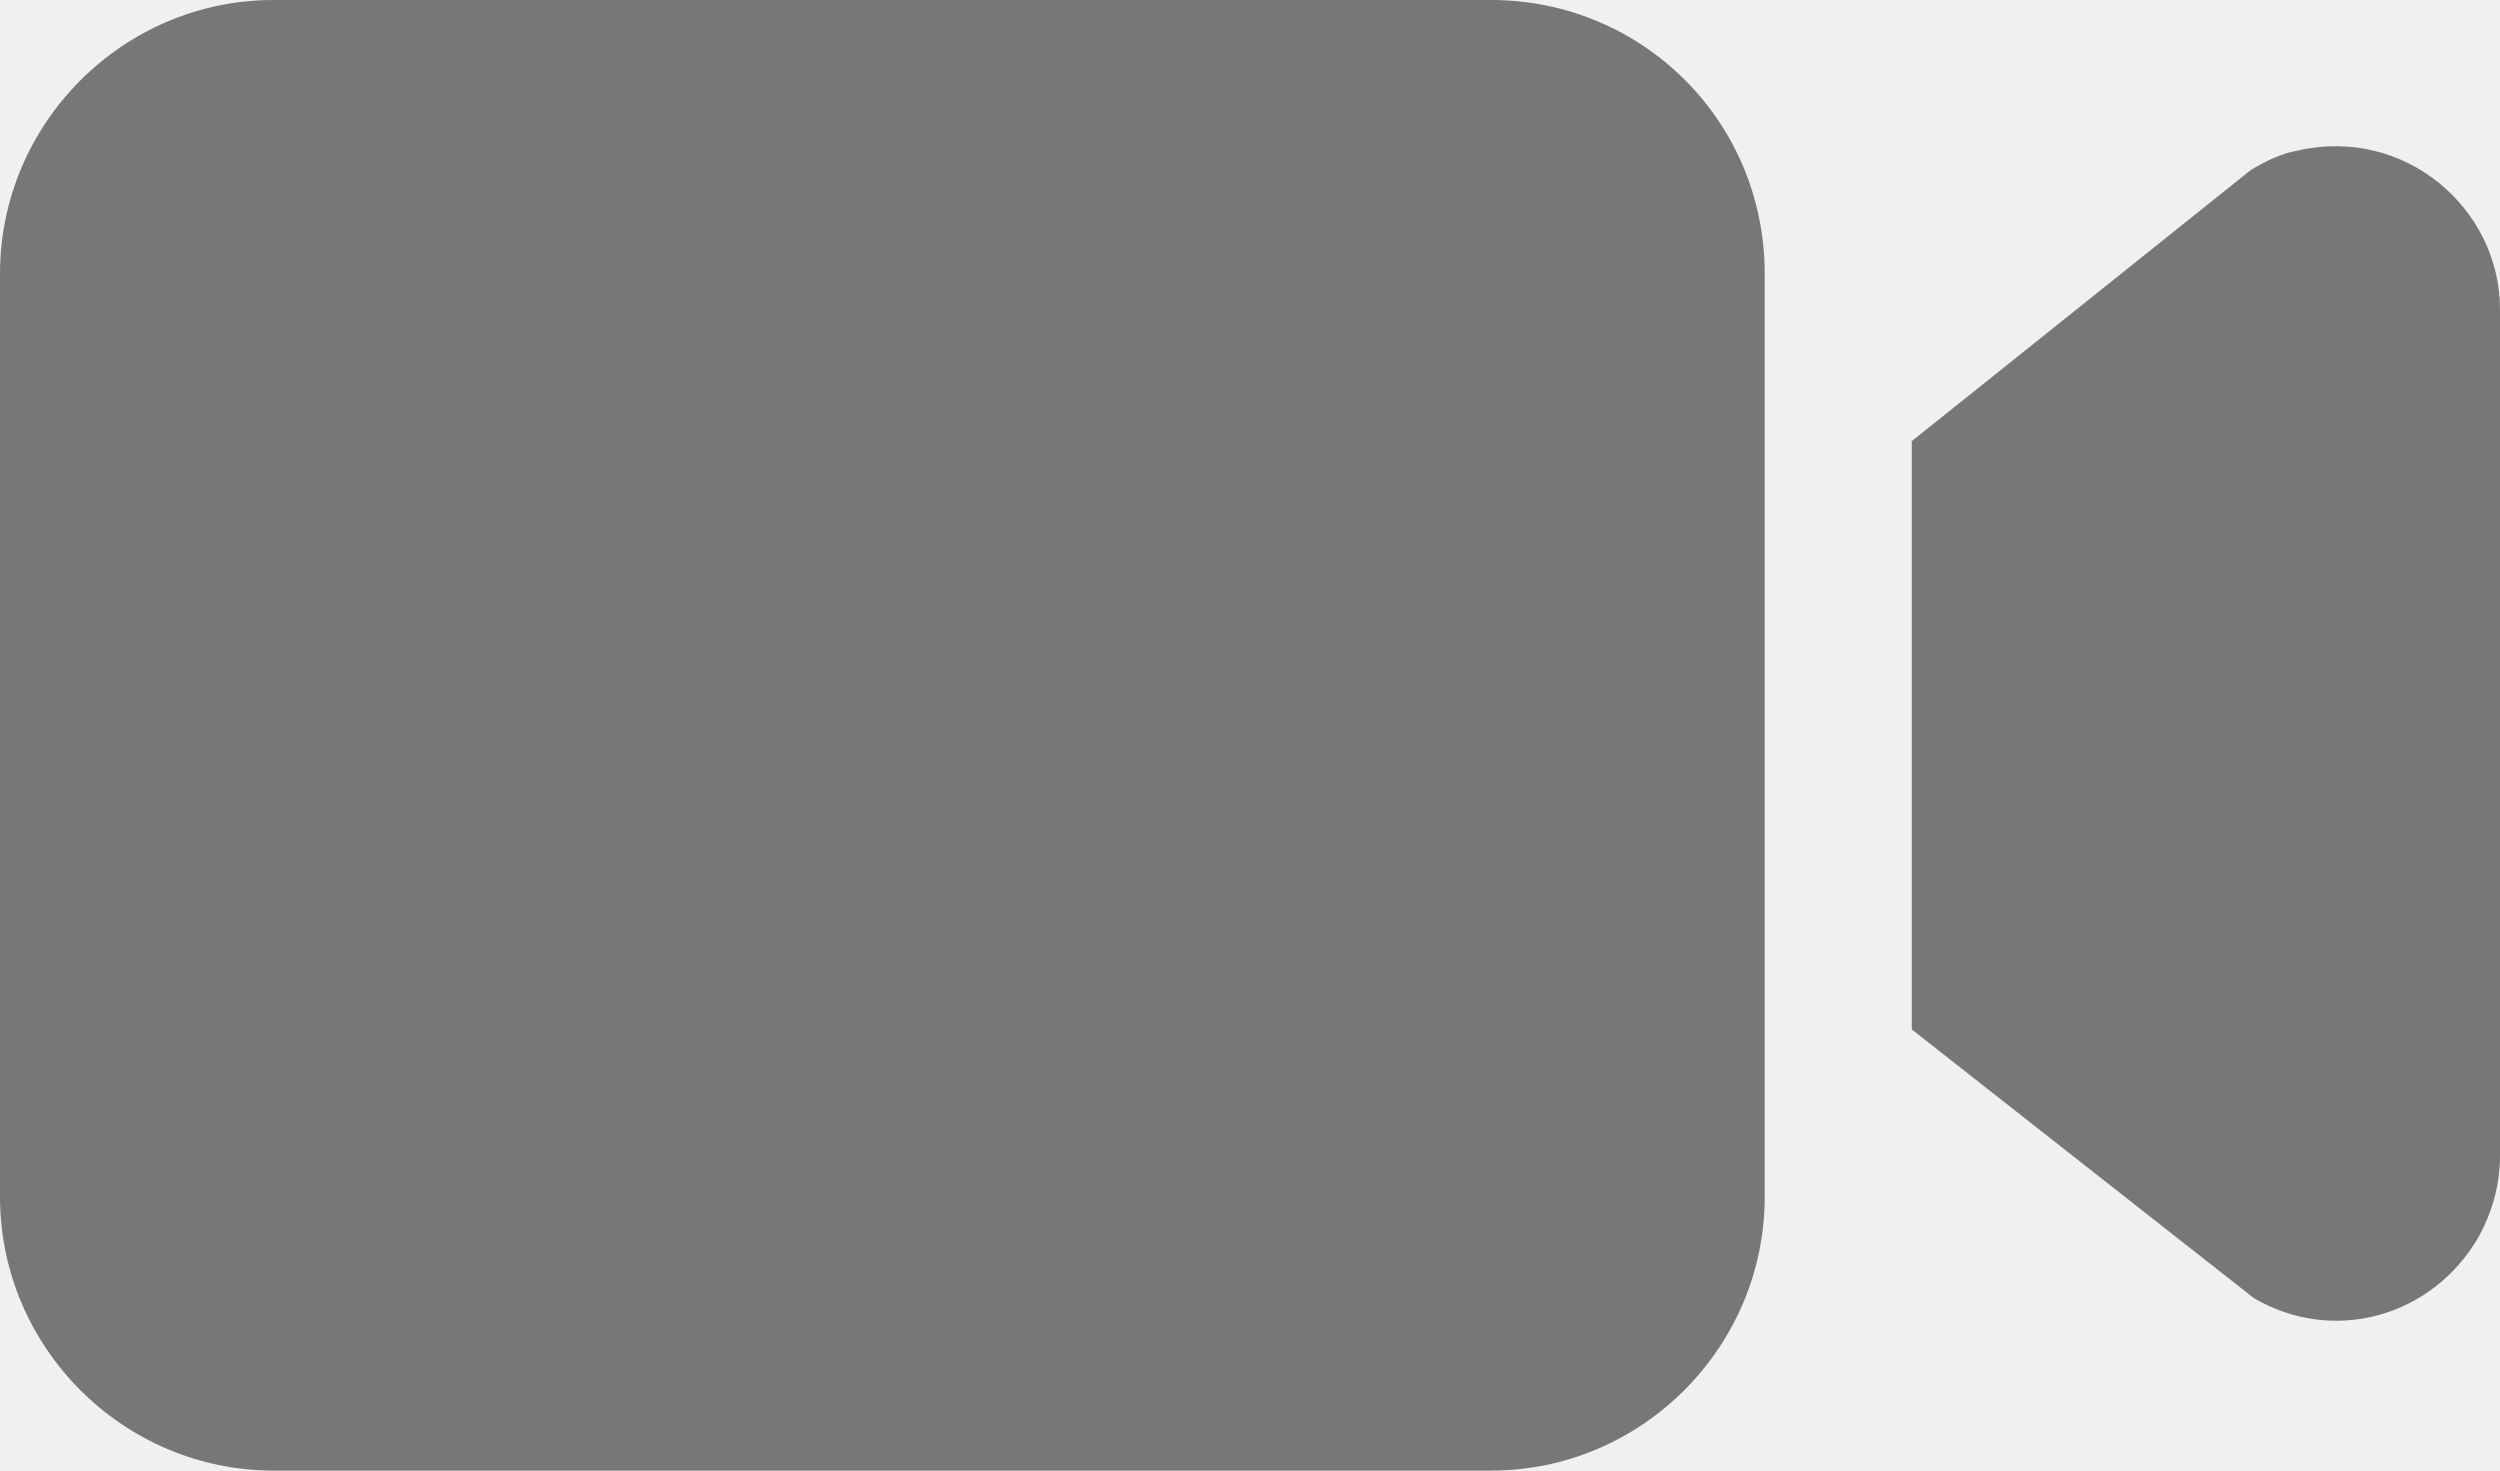
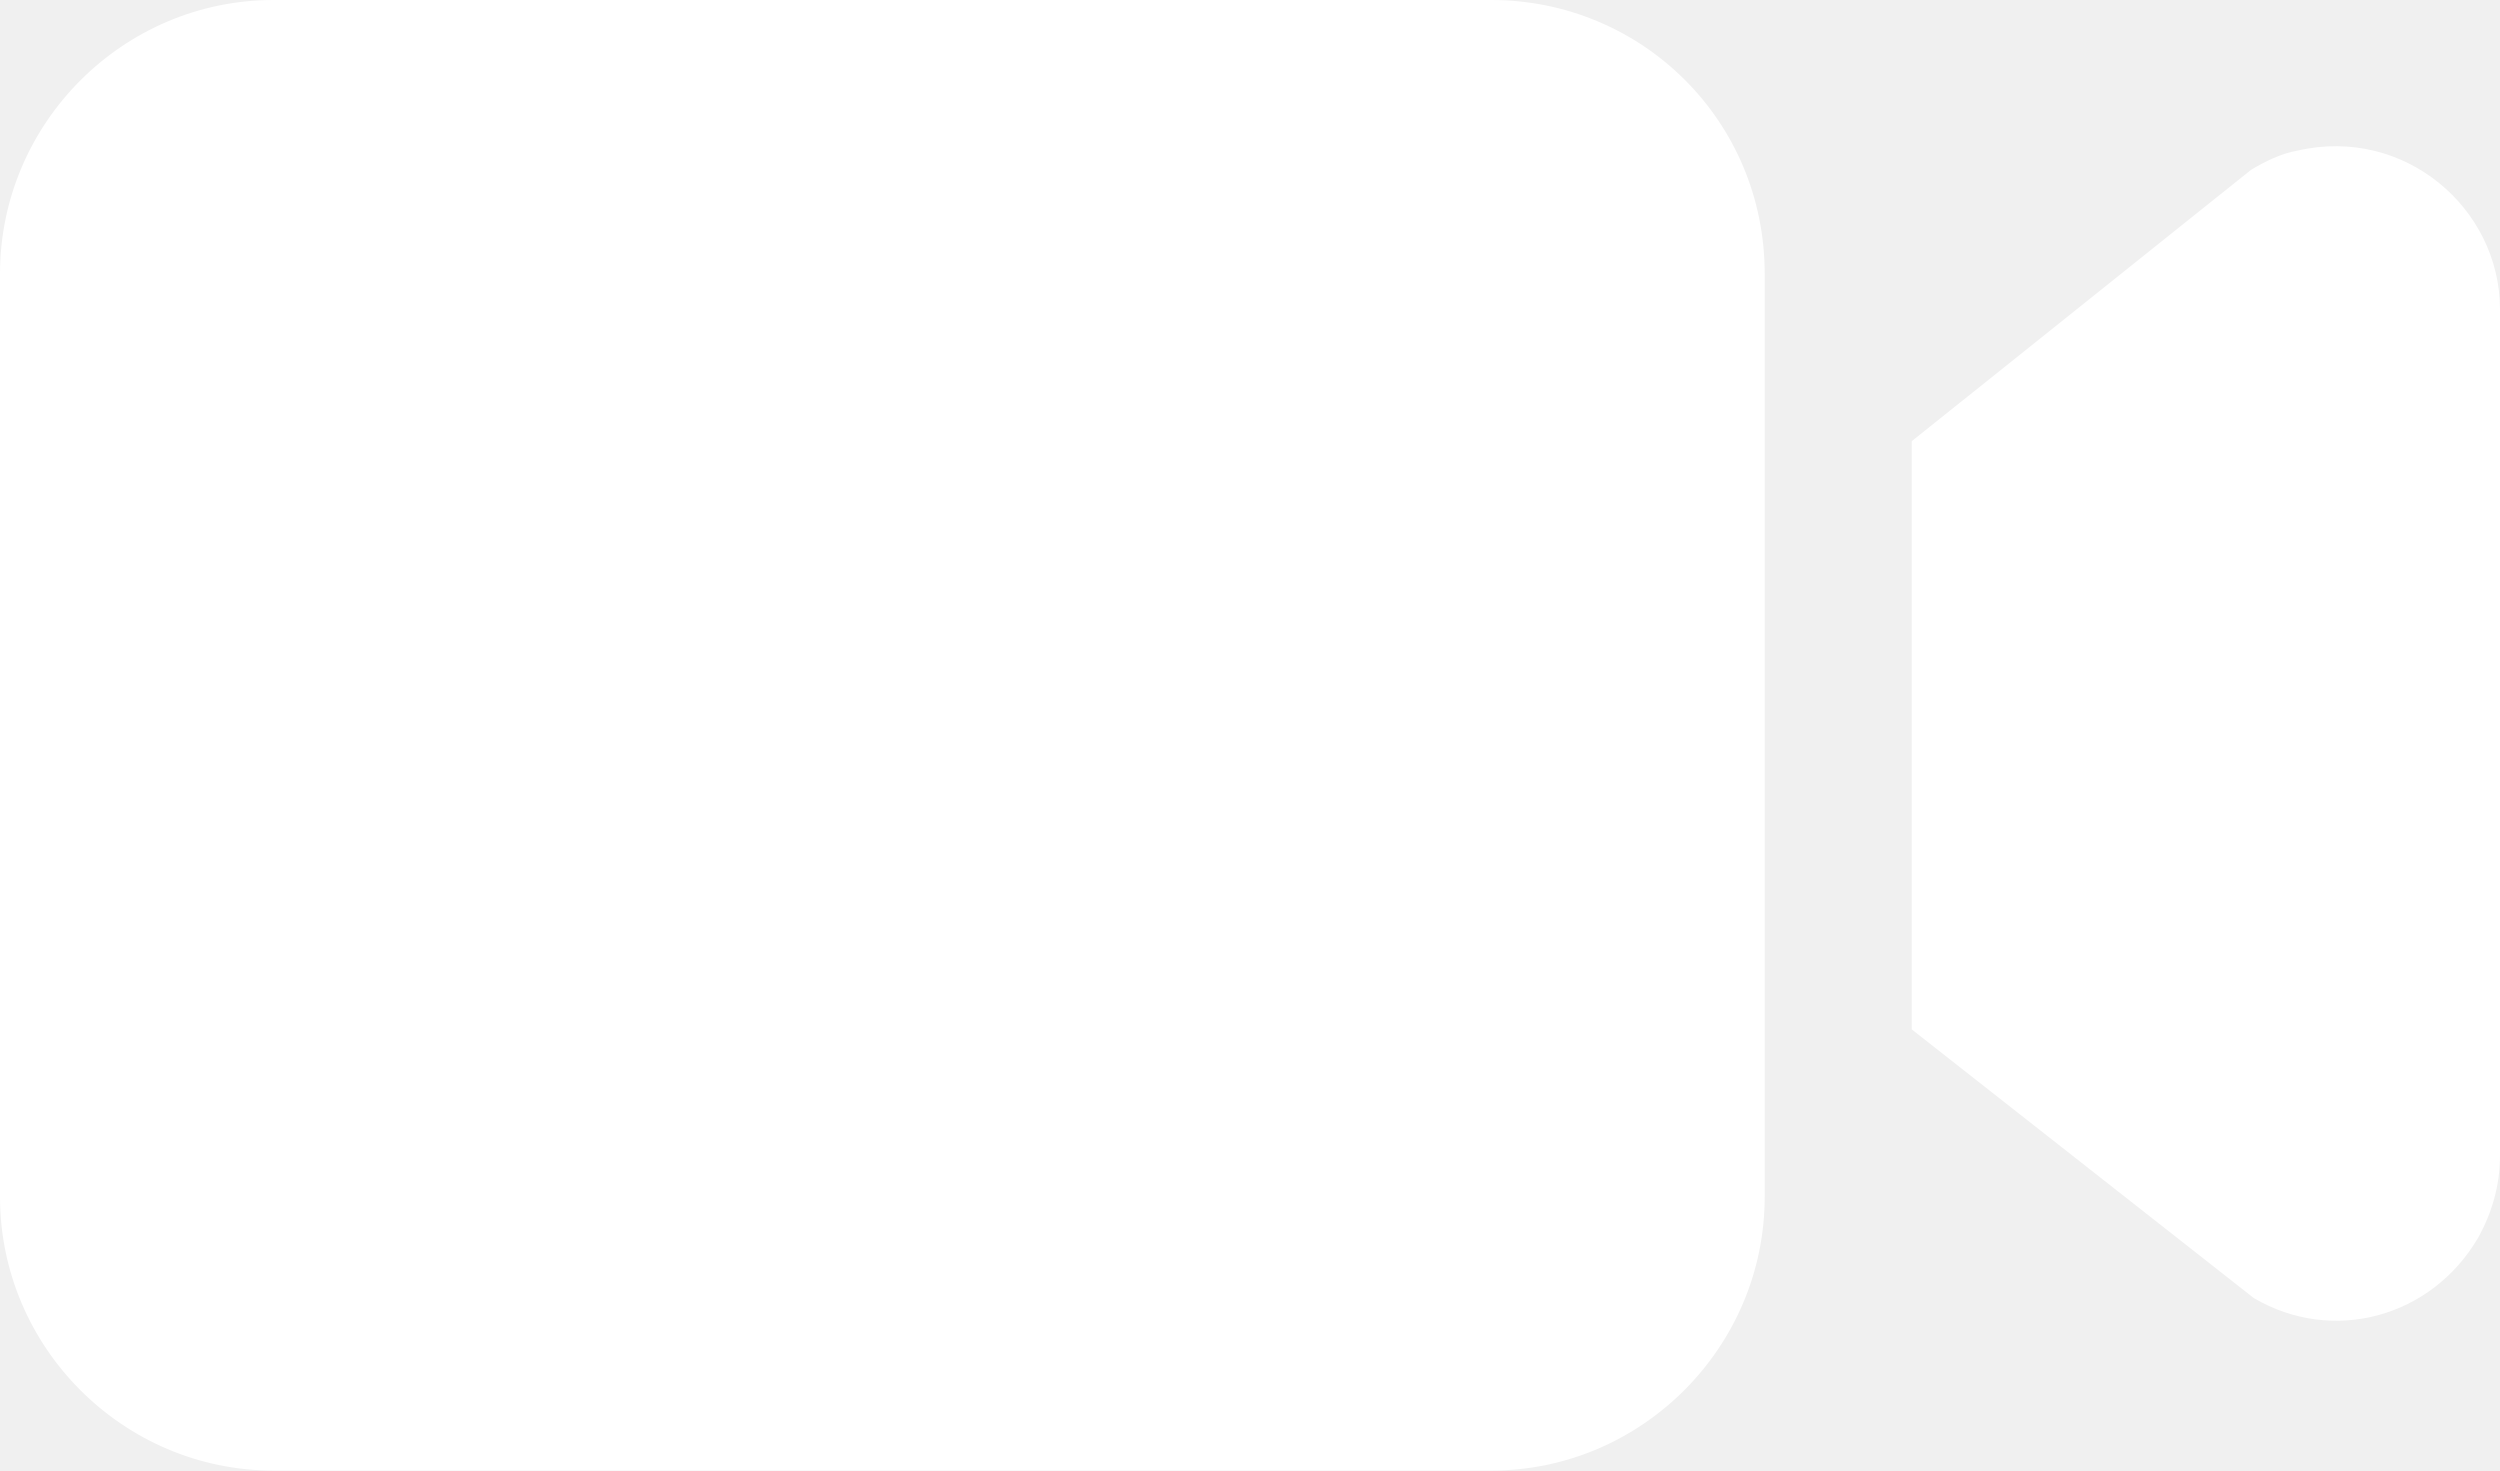
<svg xmlns="http://www.w3.org/2000/svg" width="17" height="10" viewBox="0 0 17 10" fill="none">
-   <path d="M10.14 0H1.86C0.837 0 0 0.838 0 1.862V8.138C0 9.162 0.837 10 1.86 10H10.14C11.163 10 12 9.162 12 8.138V1.862C12 0.819 11.163 0 10.14 0Z" fill="#777777" />
-   <path d="M15.624 1.024C15.512 1.043 15.4 1.099 15.307 1.155L13 3V7L15.326 8.827C15.865 9.143 16.535 8.957 16.851 8.417C16.944 8.25 17 8.063 17 7.858V2.104C17 1.415 16.349 0.857 15.624 1.024Z" fill="#777777" />
+   <path d="M10.14 0H1.86C0.837 0 0 0.838 0 1.862V8.138C0 9.162 0.837 10 1.86 10H10.14C11.163 10 12 9.162 12 8.138V1.862C12 0.819 11.163 0 10.14 0Z" fill="#ffffff" />
+   <path d="M15.624 1.024C15.512 1.043 15.4 1.099 15.307 1.155L13 3V7L15.326 8.827C15.865 9.143 16.535 8.957 16.851 8.417C16.944 8.25 17 8.063 17 7.858V2.104C17 1.415 16.349 0.857 15.624 1.024Z" fill="#ffffff" />
</svg>
